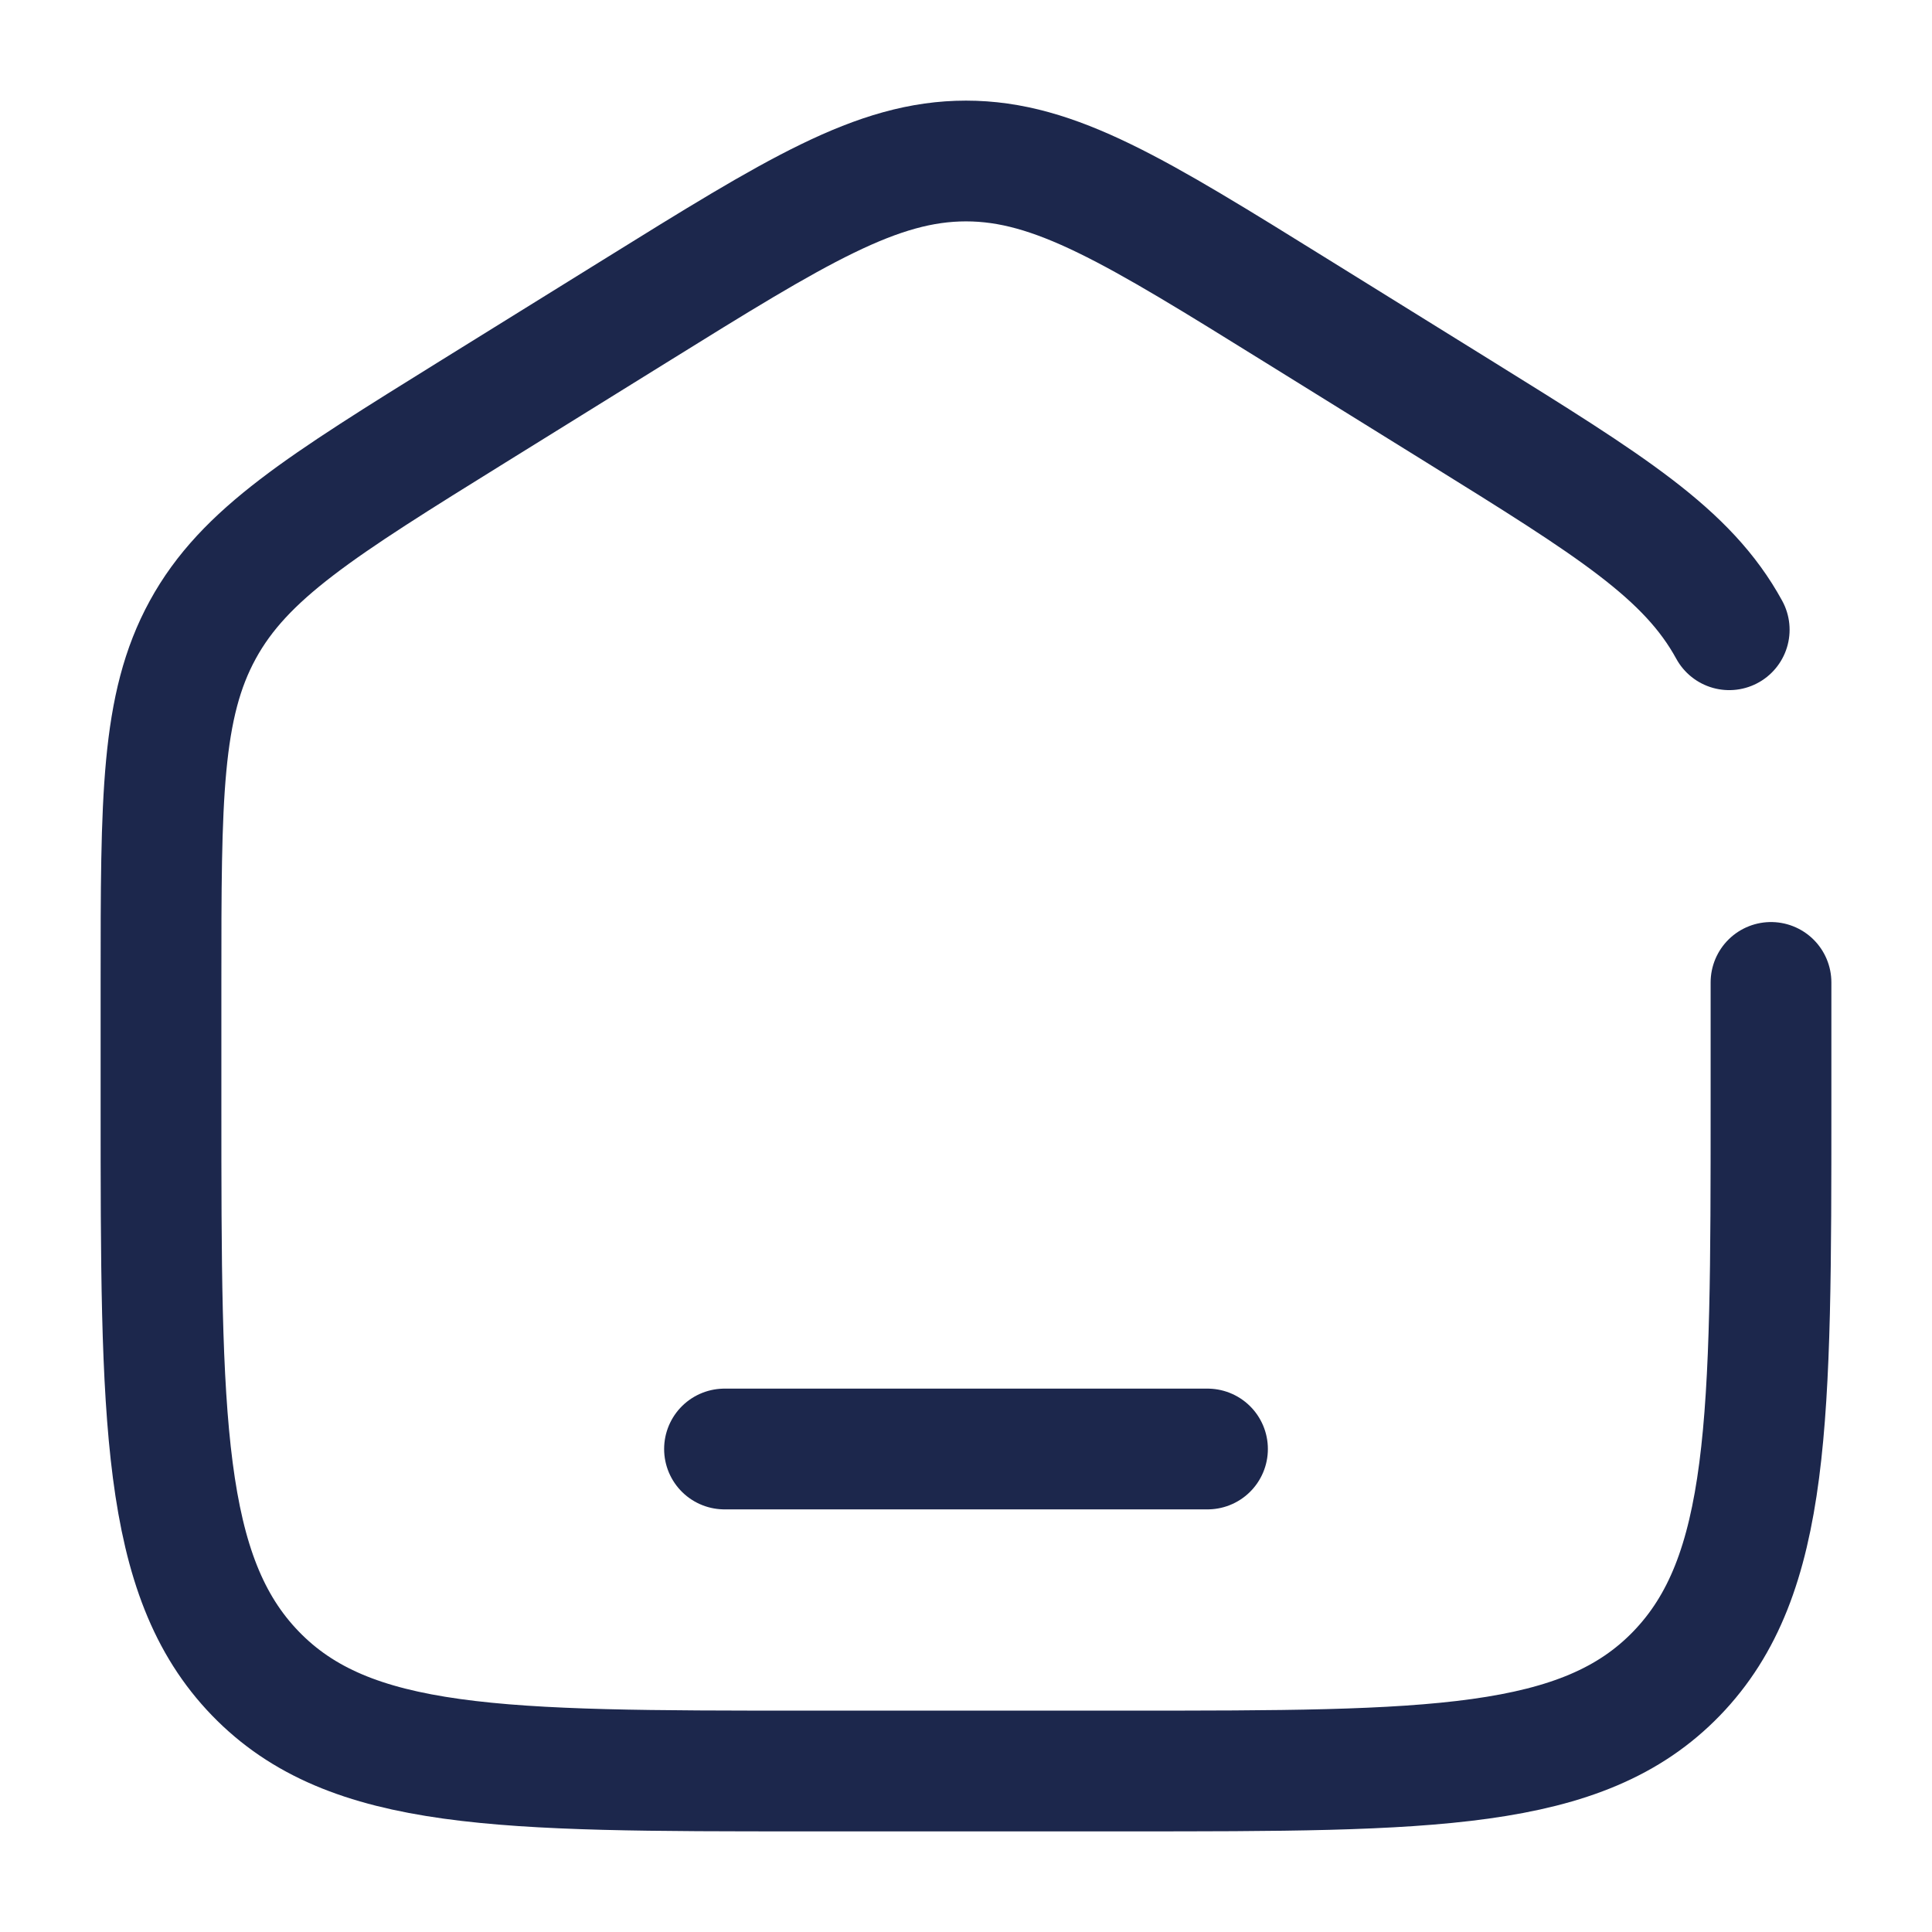
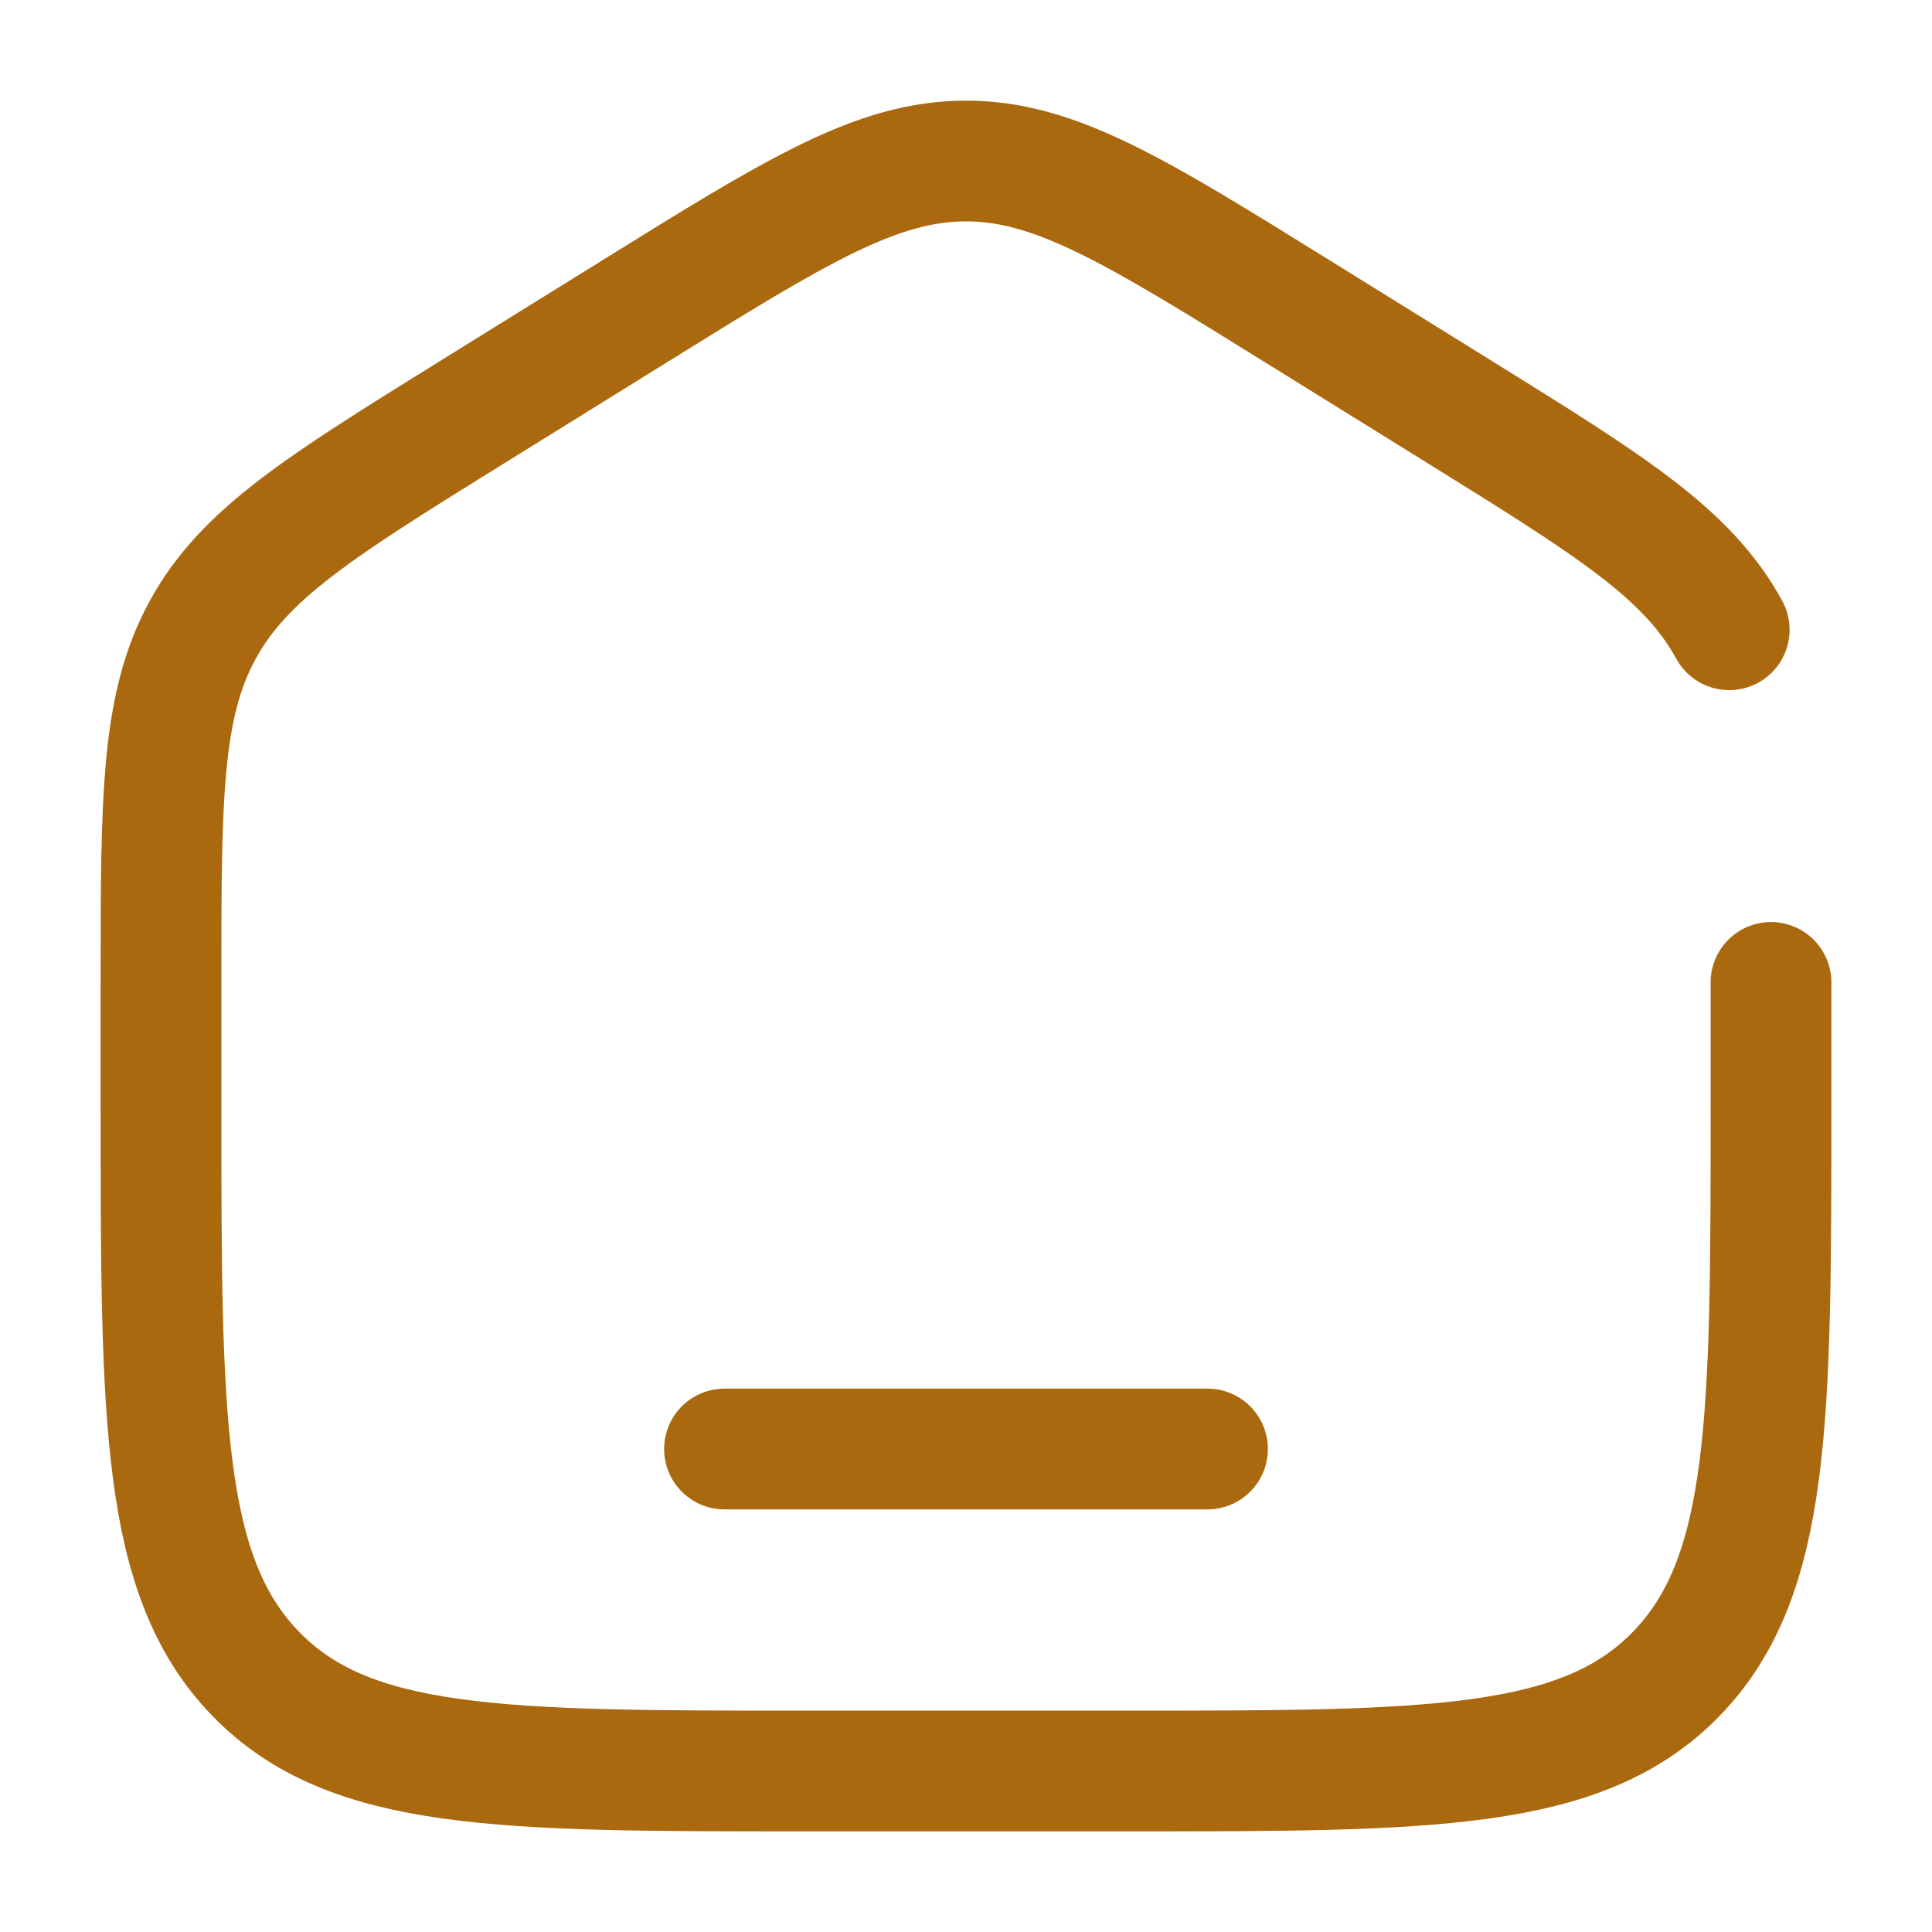
<svg xmlns="http://www.w3.org/2000/svg" width="800px" height="800px" viewBox="0 0 24 24" fill="none">
-   <path d="M22 12.204V13.725C22 17.626 22 19.576 20.828 20.788C19.657 22 17.771 22 14 22H10C6.229 22 4.343 22 3.172 20.788C2 19.576 2 17.626 2 13.725V12.204C2 9.915 2 8.771 2.519 7.823C3.038 6.874 3.987 6.286 5.884 5.108L7.884 3.867C9.889 2.622 10.892 2 12 2C13.108 2 14.111 2.622 16.116 3.867L18.116 5.108C20.013 6.286 20.962 6.874 21.481 7.823" stroke="#1C274C" stroke-width="1.5" stroke-linecap="round" />
-   <path d="M15 18H9" stroke="#1C274C" stroke-width="1.5" stroke-linecap="round" />
+   <g id="SVGRepo_bgCarrier" stroke-width="0" />
+   <g id="SVGRepo_tracerCarrier" stroke-linecap="round" stroke-linejoin="round" />
+   <g id="SVGRepo_iconCarrier">
+     <path d="M22 12.204V13.725C22 17.626 22 19.576 20.828 20.788C19.657 22 17.771 22 14 22H10C6.229 22 4.343 22 3.172 20.788C2 19.576 2 17.626 2 13.725V12.204C2 9.915 2 8.771 2.519 7.823C3.038 6.874 3.987 6.286 5.884 5.108L7.884 3.867C9.889 2.622 10.892 2 12 2C13.108 2 14.111 2.622 16.116 3.867L18.116 5.108C20.013 6.286 20.962 6.874 21.481 7.823" stroke="#aa690e" stroke-width="1.5" stroke-linecap="round" />
+     <path d="M15 18H9" stroke="#aa690e" stroke-width="1.5" stroke-linecap="round" />
+   </g>
</svg>
